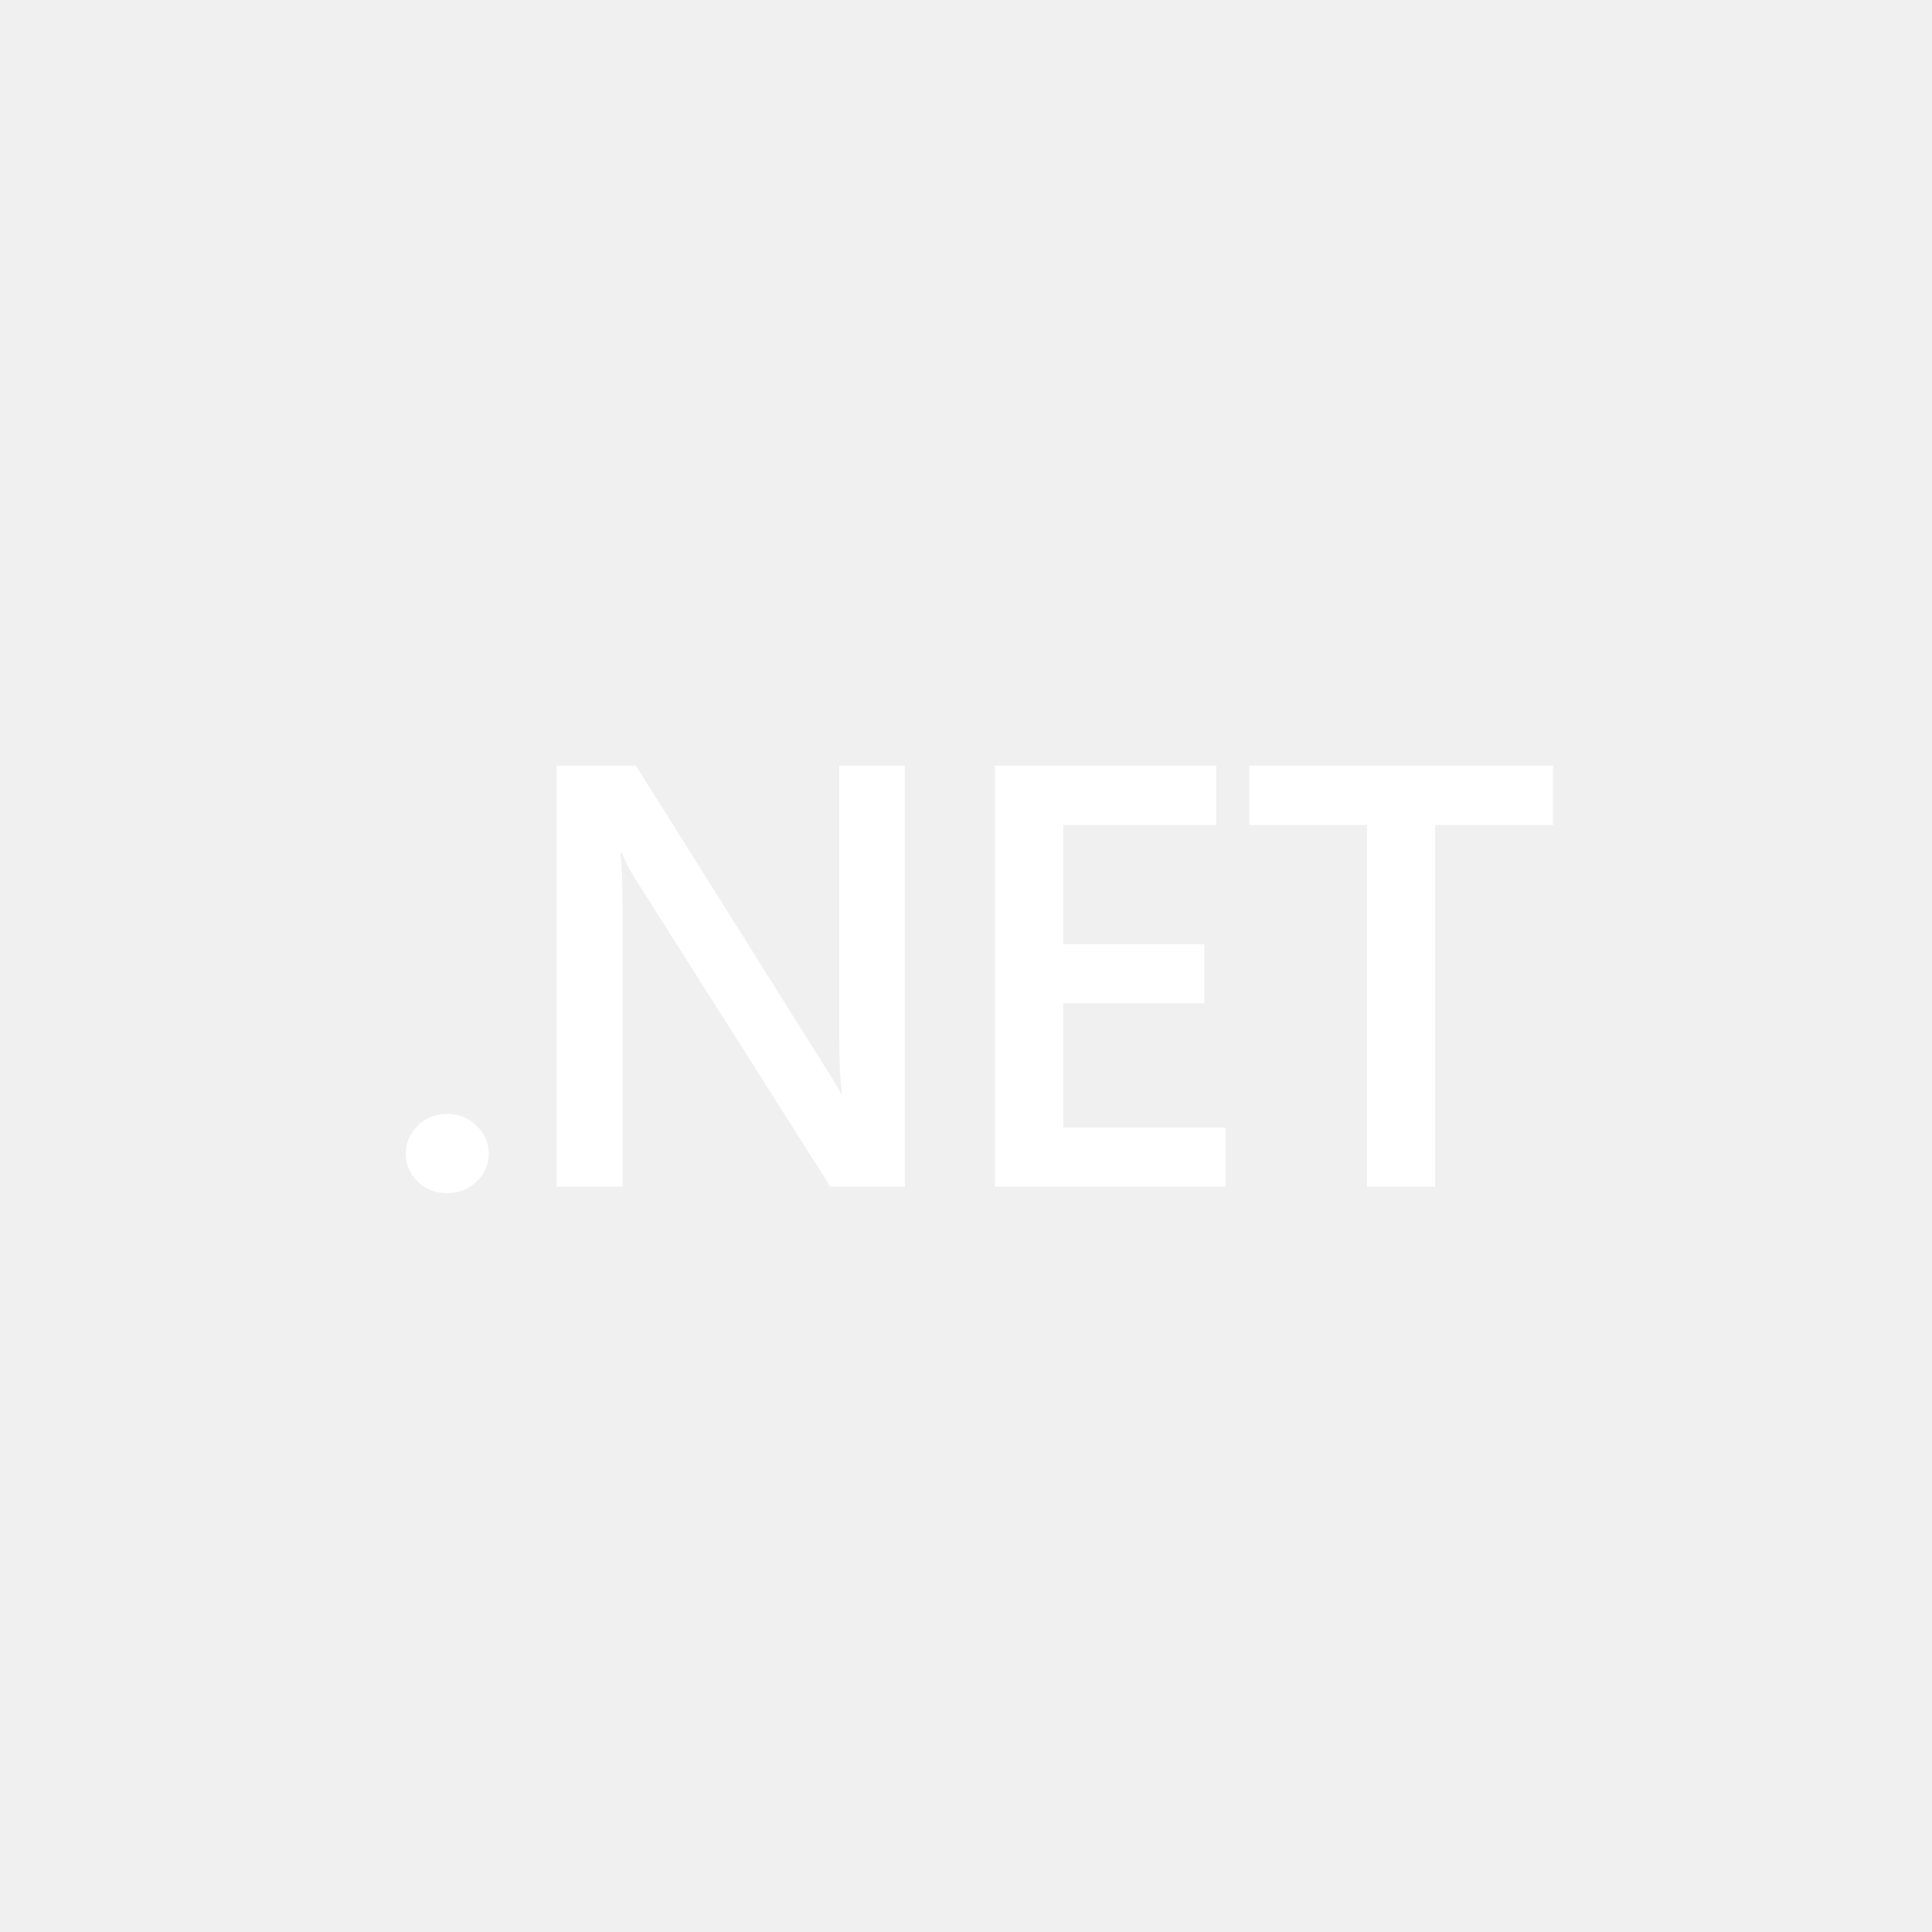
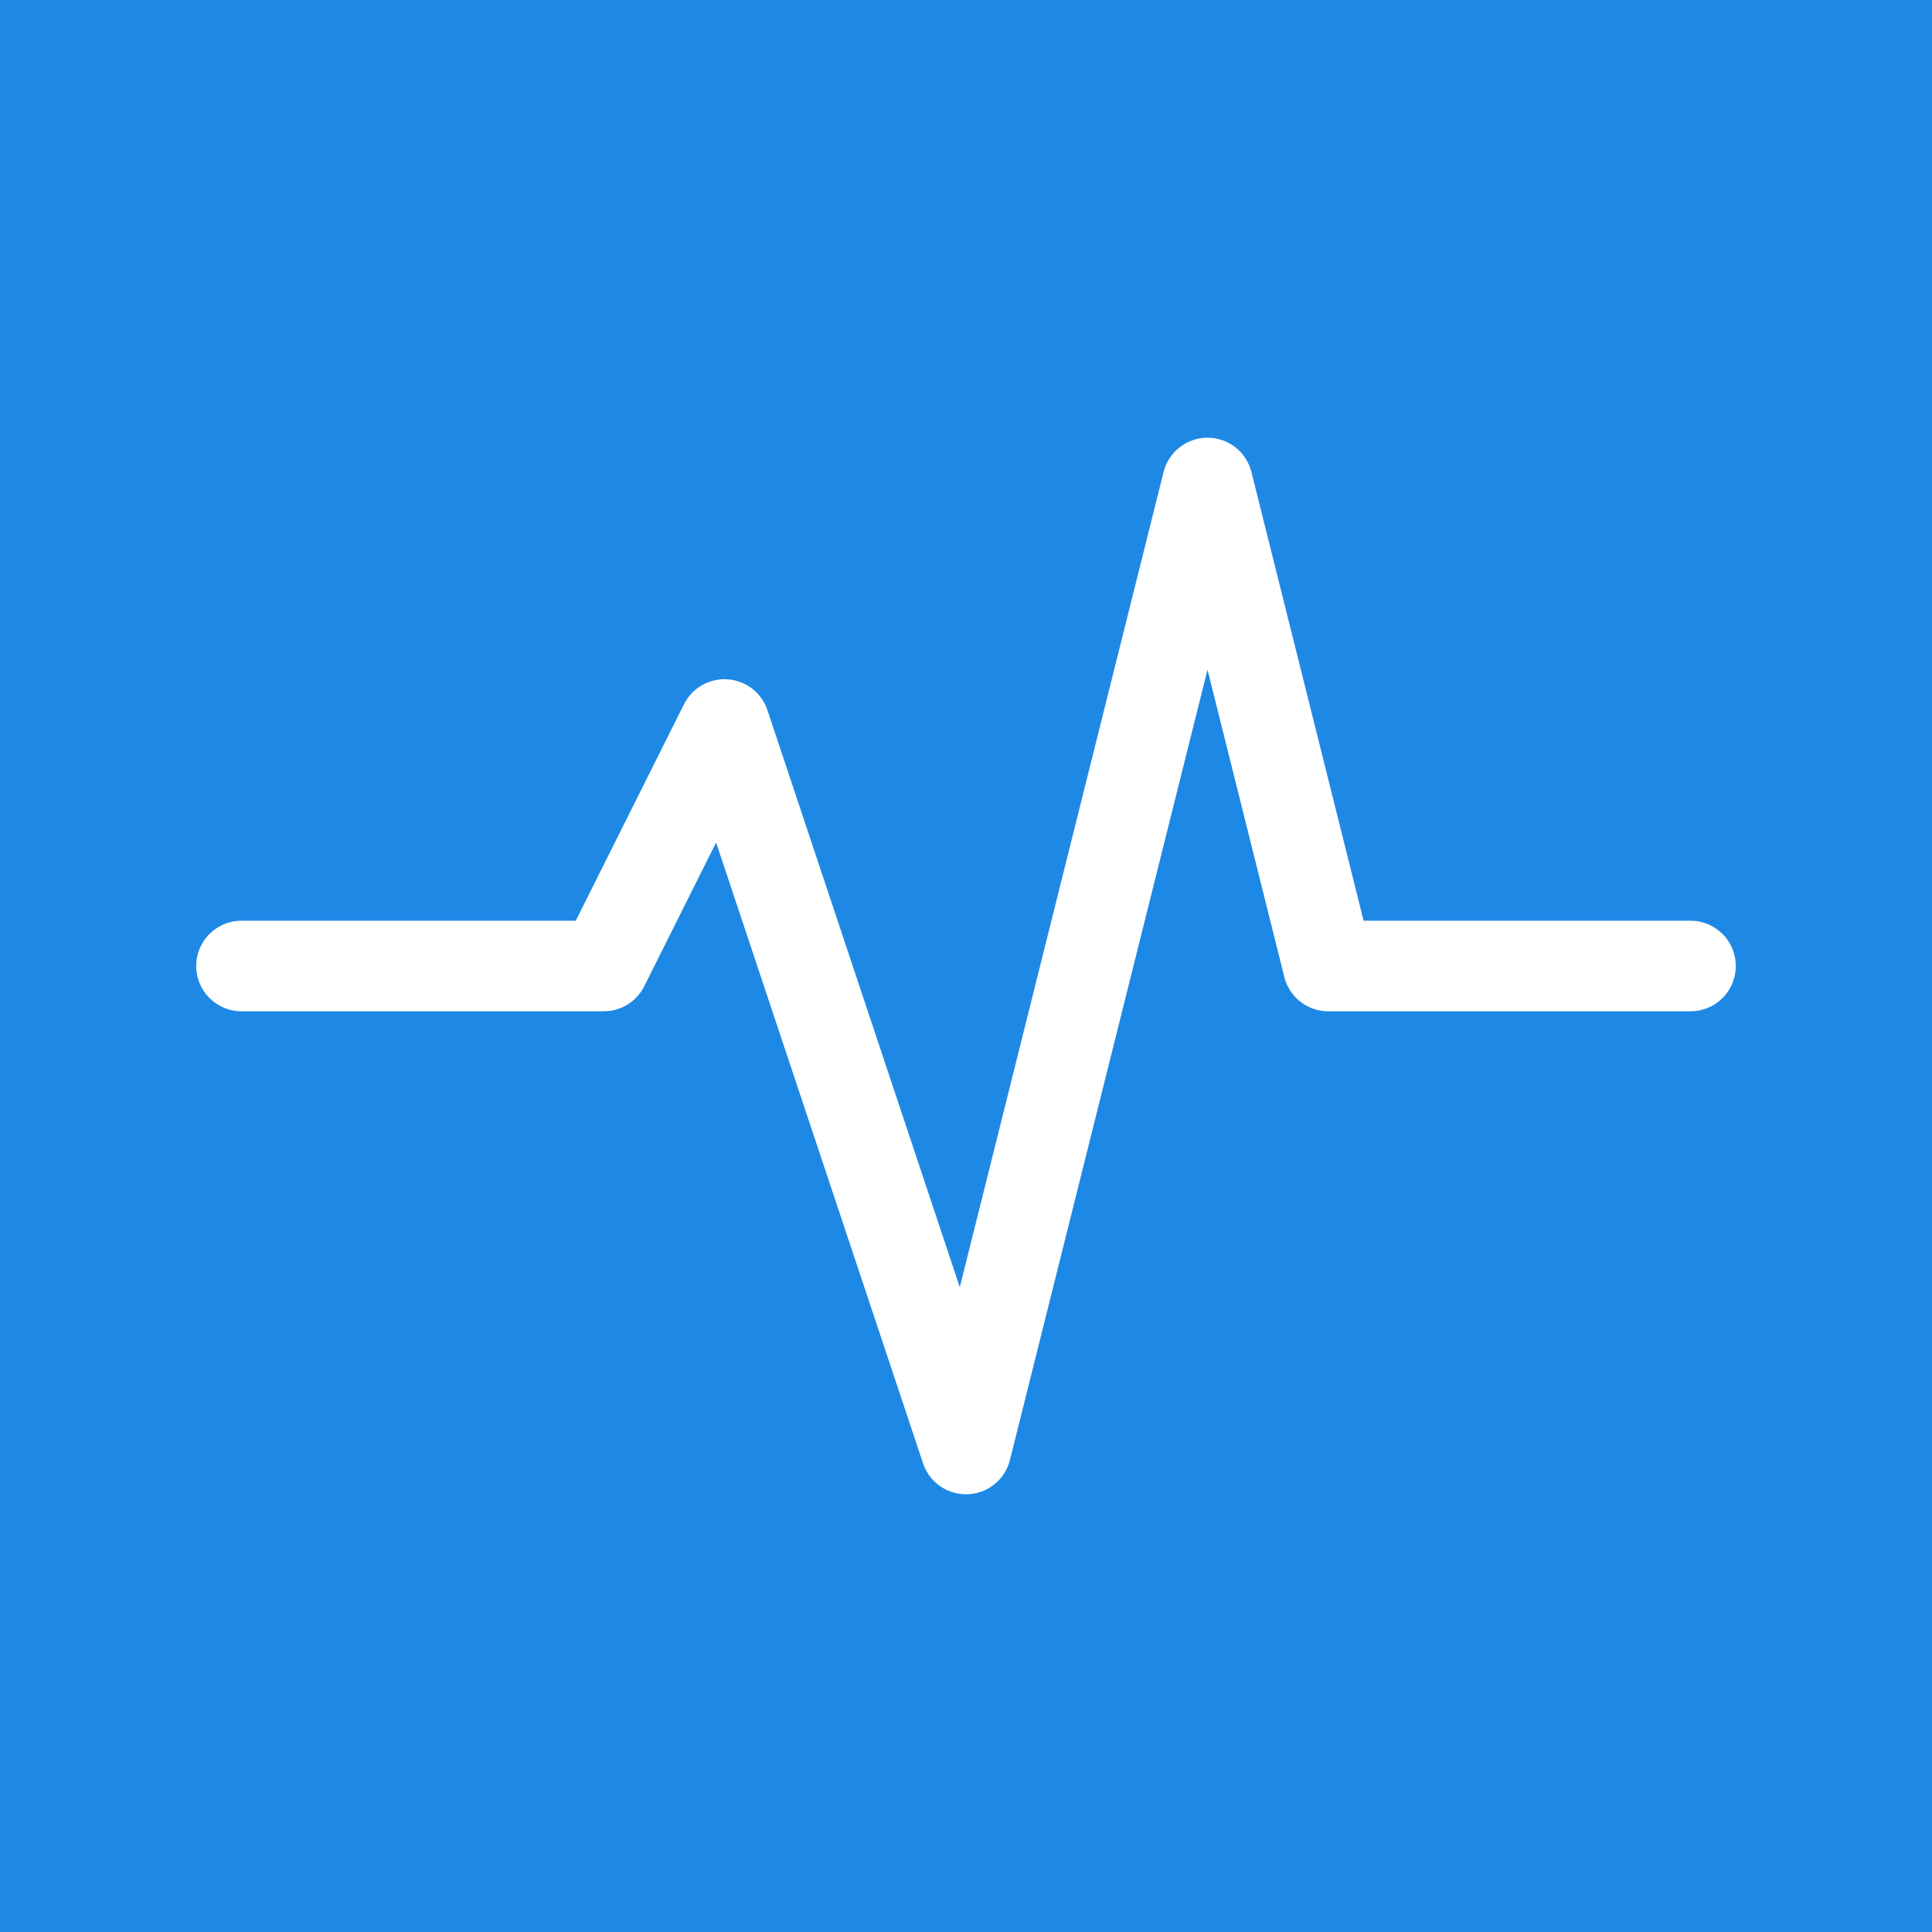
- <svg xmlns="http://www.w3.org/2000/svg" width="456" height="456" viewBox="0 0 456 456" version="1.1" xml:space="preserve" style="fill-rule:evenodd;clip-rule:evenodd;stroke-linejoin:round;stroke-miterlimit:2;">
-   <path d="m 105.5,281.609 c -2.703,0 -5.001,-0.9 -6.893,-2.702 -1.892,-1.848 -2.838,-4.042 -2.838,-6.582 0,-2.587 0.946,-4.804 2.838,-6.652 1.892,-1.848 4.19,-2.772 6.893,-2.772 2.748,0 5.068,0.924 6.96,2.772 1.937,1.848 2.906,4.064 2.906,6.652 0,2.54 -0.968,4.734 -2.906,6.582 -1.892,1.802 -4.212,2.702 -6.96,2.702 z" style="fill:#ffffff;fill-rule:nonzero;stroke-width:0.838" />
-   <path d="M 213.561,280.084 H 195.99 L 149.7,207.054 c -1.171,-1.848 -2.14,-3.765 -2.906,-5.751 h -0.406 c 0.361,2.125 0.541,6.675 0.541,13.65 v 65.132 h -15.543 v -99.36 h 18.719 l 44.737,71.298 c 1.892,2.957 3.109,4.989 3.649,6.098 h 0.27 c -0.45,-2.632 -0.676,-7.09 -0.676,-13.373 v -64.023 h 15.476 z" style="fill:#ffffff;fill-rule:nonzero;stroke-width:0.838" />
-   <path d="m 289.251,280.084 h -54.401 v -99.36 h 52.238 v 13.997 h -36.154 v 28.131 h 33.316 v 13.927 h -33.316 v 29.378 h 38.316 z" style="fill:#ffffff;fill-rule:nonzero;stroke-width:0.838" />
-   <path d="M 366.565,194.721 H 338.722 v 85.363 h -16.084 v -85.363 h -27.775 v -13.997 h 71.701 z" style="fill:#ffffff;fill-rule:nonzero;stroke-width:0.838" />
+ <svg xmlns="http://www.w3.org/2000/svg" width="456" height="456" viewBox="0 0 256 256">
+   <rect width="100%" height="100%" fill="#1E88E5" />
+   <polyline points="32,128 80,128 96,96 128,192 160,64 176,128 224,128" fill="none" stroke="#FFFFFF" stroke-width="12" stroke-linecap="round" stroke-linejoin="round" />
</svg>
